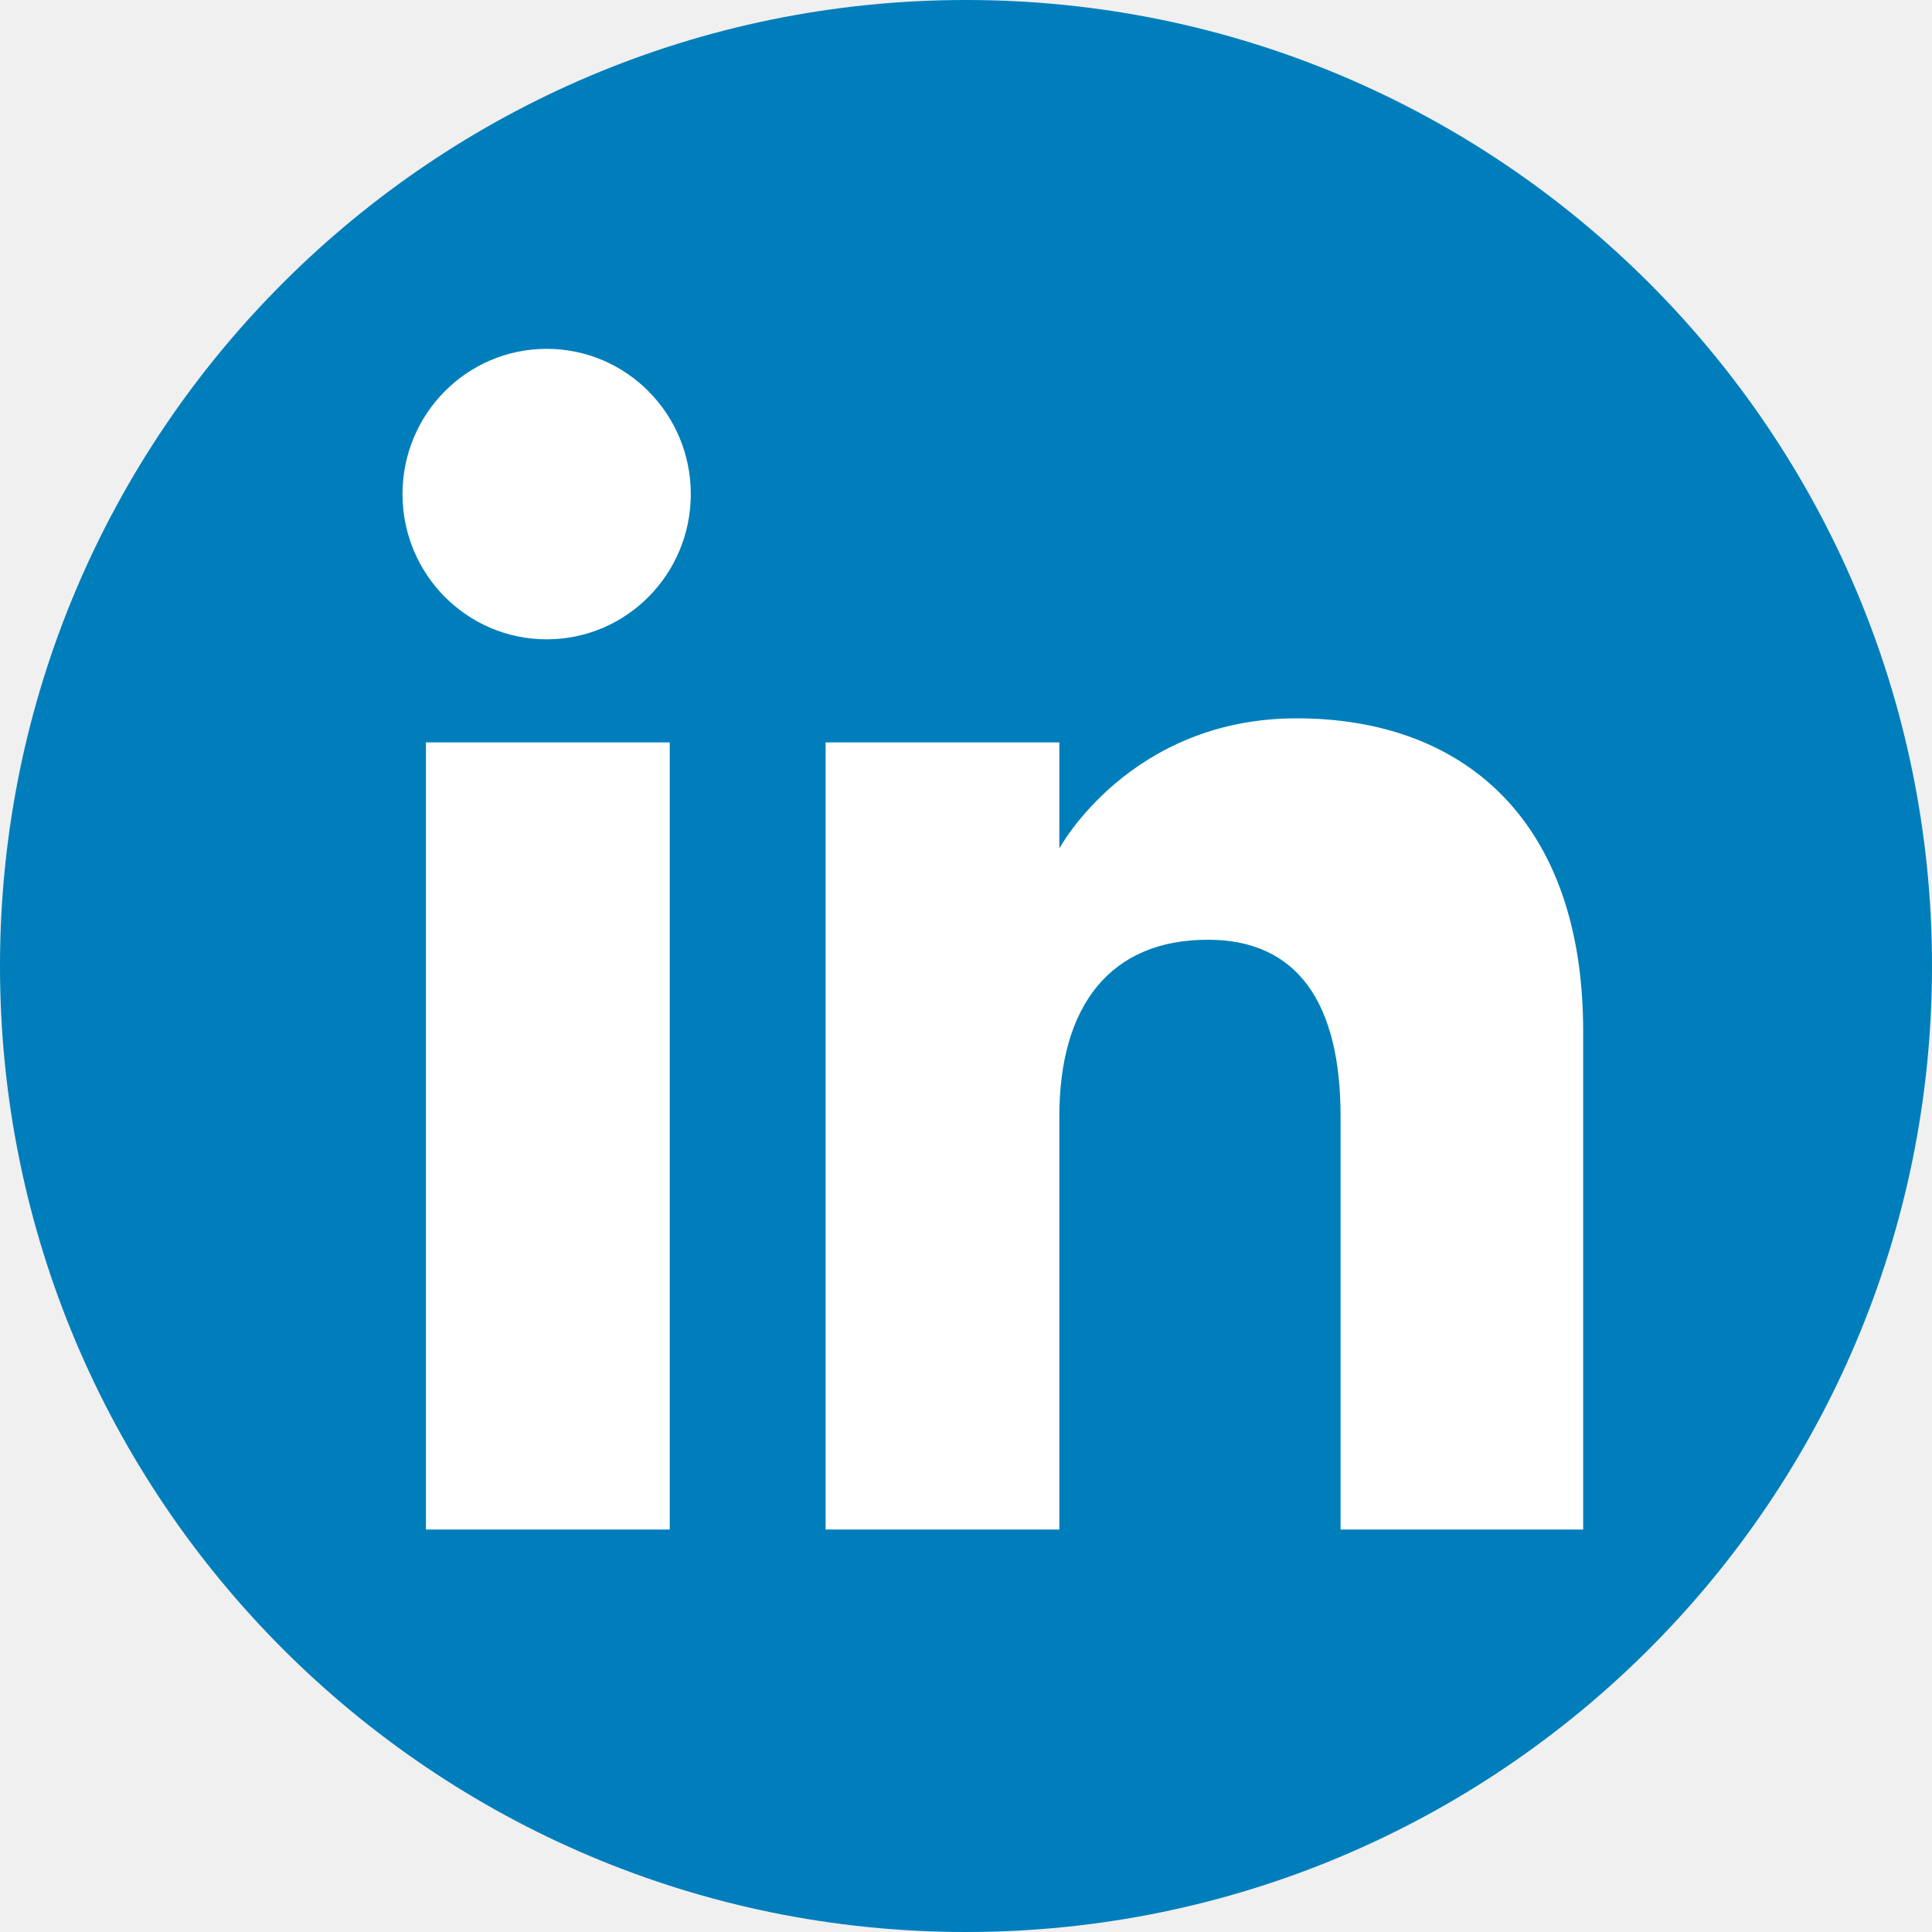
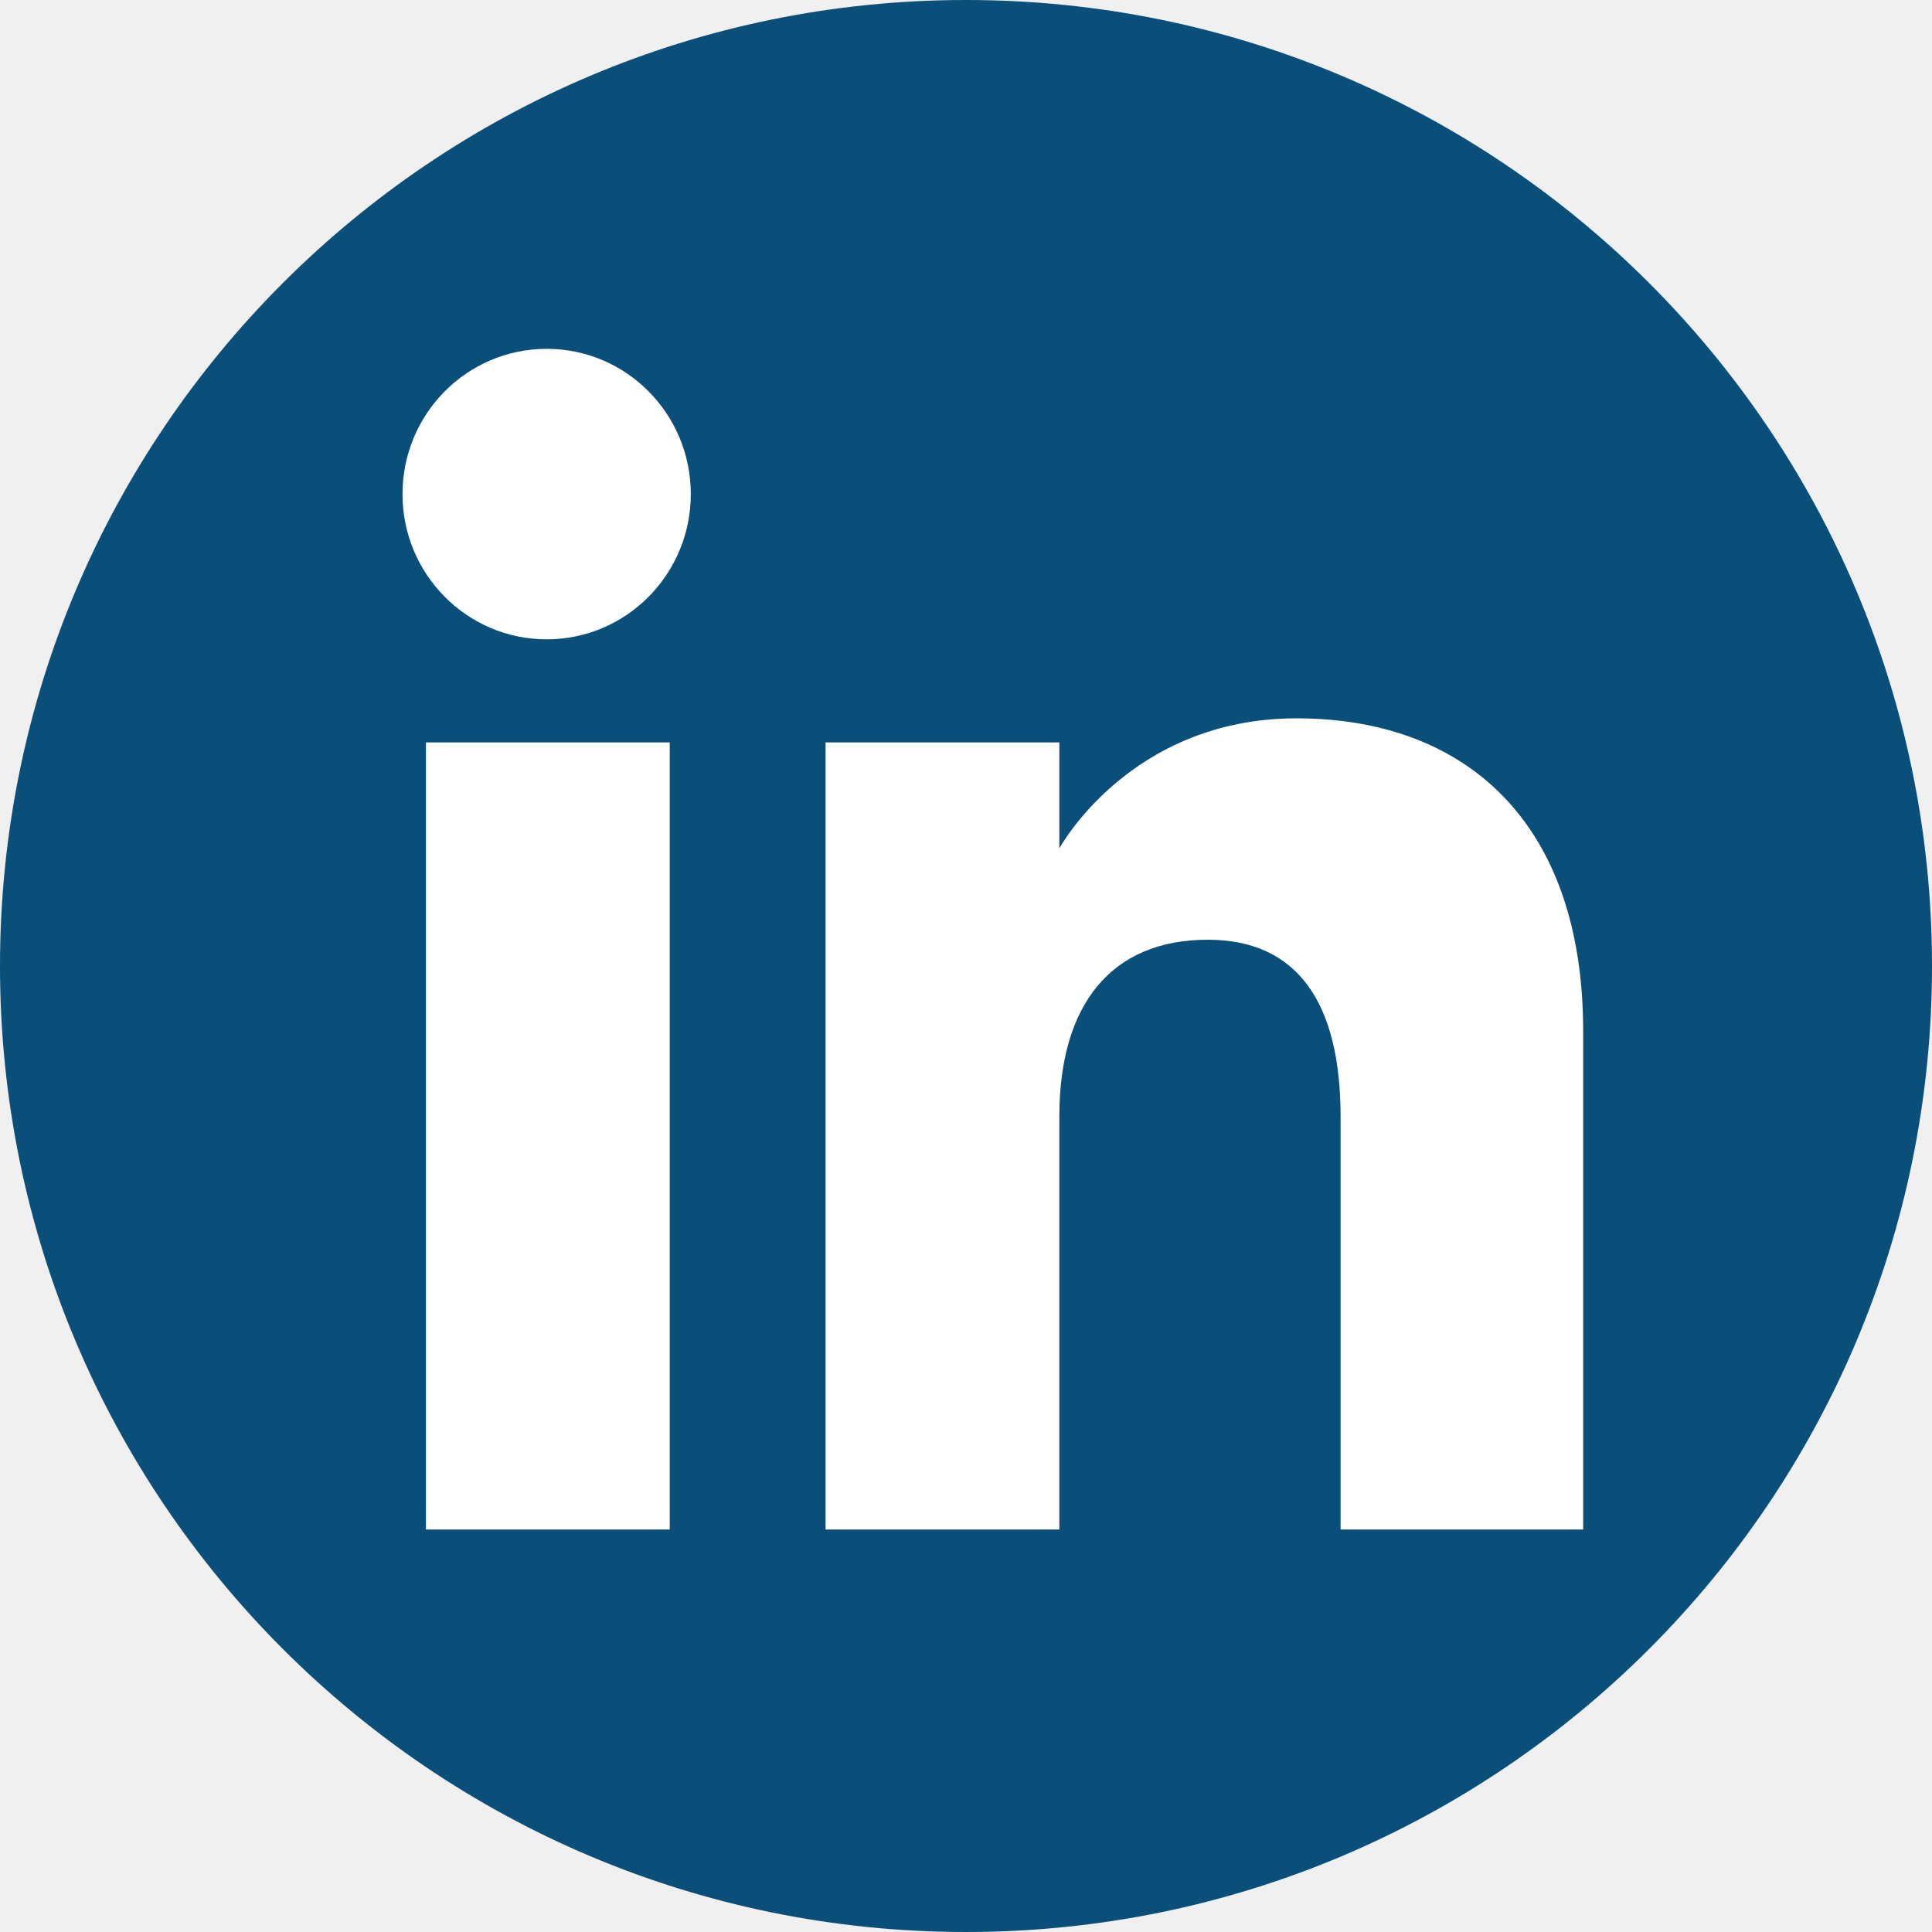
<svg xmlns="http://www.w3.org/2000/svg" height="72" viewBox="0 0 72 72" width="72">
  <g fill="none" fill-rule="evenodd">
-     <path d="M36,72 L36,72 C55.882,72 72,55.882 72,36 L72,36 C72,16.118 55.882,-3.65231026e-15 36,0 L36,0 C16.118,3.65231026e-15 -2.4348735e-15,16.118 0,36 L0,36 C2.4348735e-15,55.882 16.118,72 36,72 Z" fill="#007EBB" />
+     <path d="M36,72 L36,72 C55.882,72 72,55.882 72,36 L72,36 C72,16.118 55.882,-3.65231026e-15 36,0 L36,0 C16.118,3.65231026e-15 -2.4348735e-15,16.118 0,36 L0,36 C2.4348735e-15,55.882 16.118,72 36,72 Z" fill="#0a4e7a" />
    <path d="M59,57 L49.959,57 L49.959,41.602 C49.959,37.38 48.355,35.021 45.014,35.021 C41.379,35.021 39.479,37.476 39.479,41.602 L39.479,57 L30.767,57 L30.767,27.667 L39.479,27.667 L39.479,31.618 C39.479,31.618 42.099,26.77 48.324,26.77 C54.546,26.77 59,30.57 59,38.428 L59,57 Z M20.373,23.826 C17.405,23.826 15,21.402 15,18.413 C15,15.424 17.405,13 20.373,13 C23.34,13 25.744,15.424 25.744,18.413 C25.744,21.402 23.34,23.826 20.373,23.826 Z M15.874,57 L24.959,57 L24.959,27.667 L15.874,27.667 L15.874,57 Z" fill="#FFF" />
  </g>
</svg>
